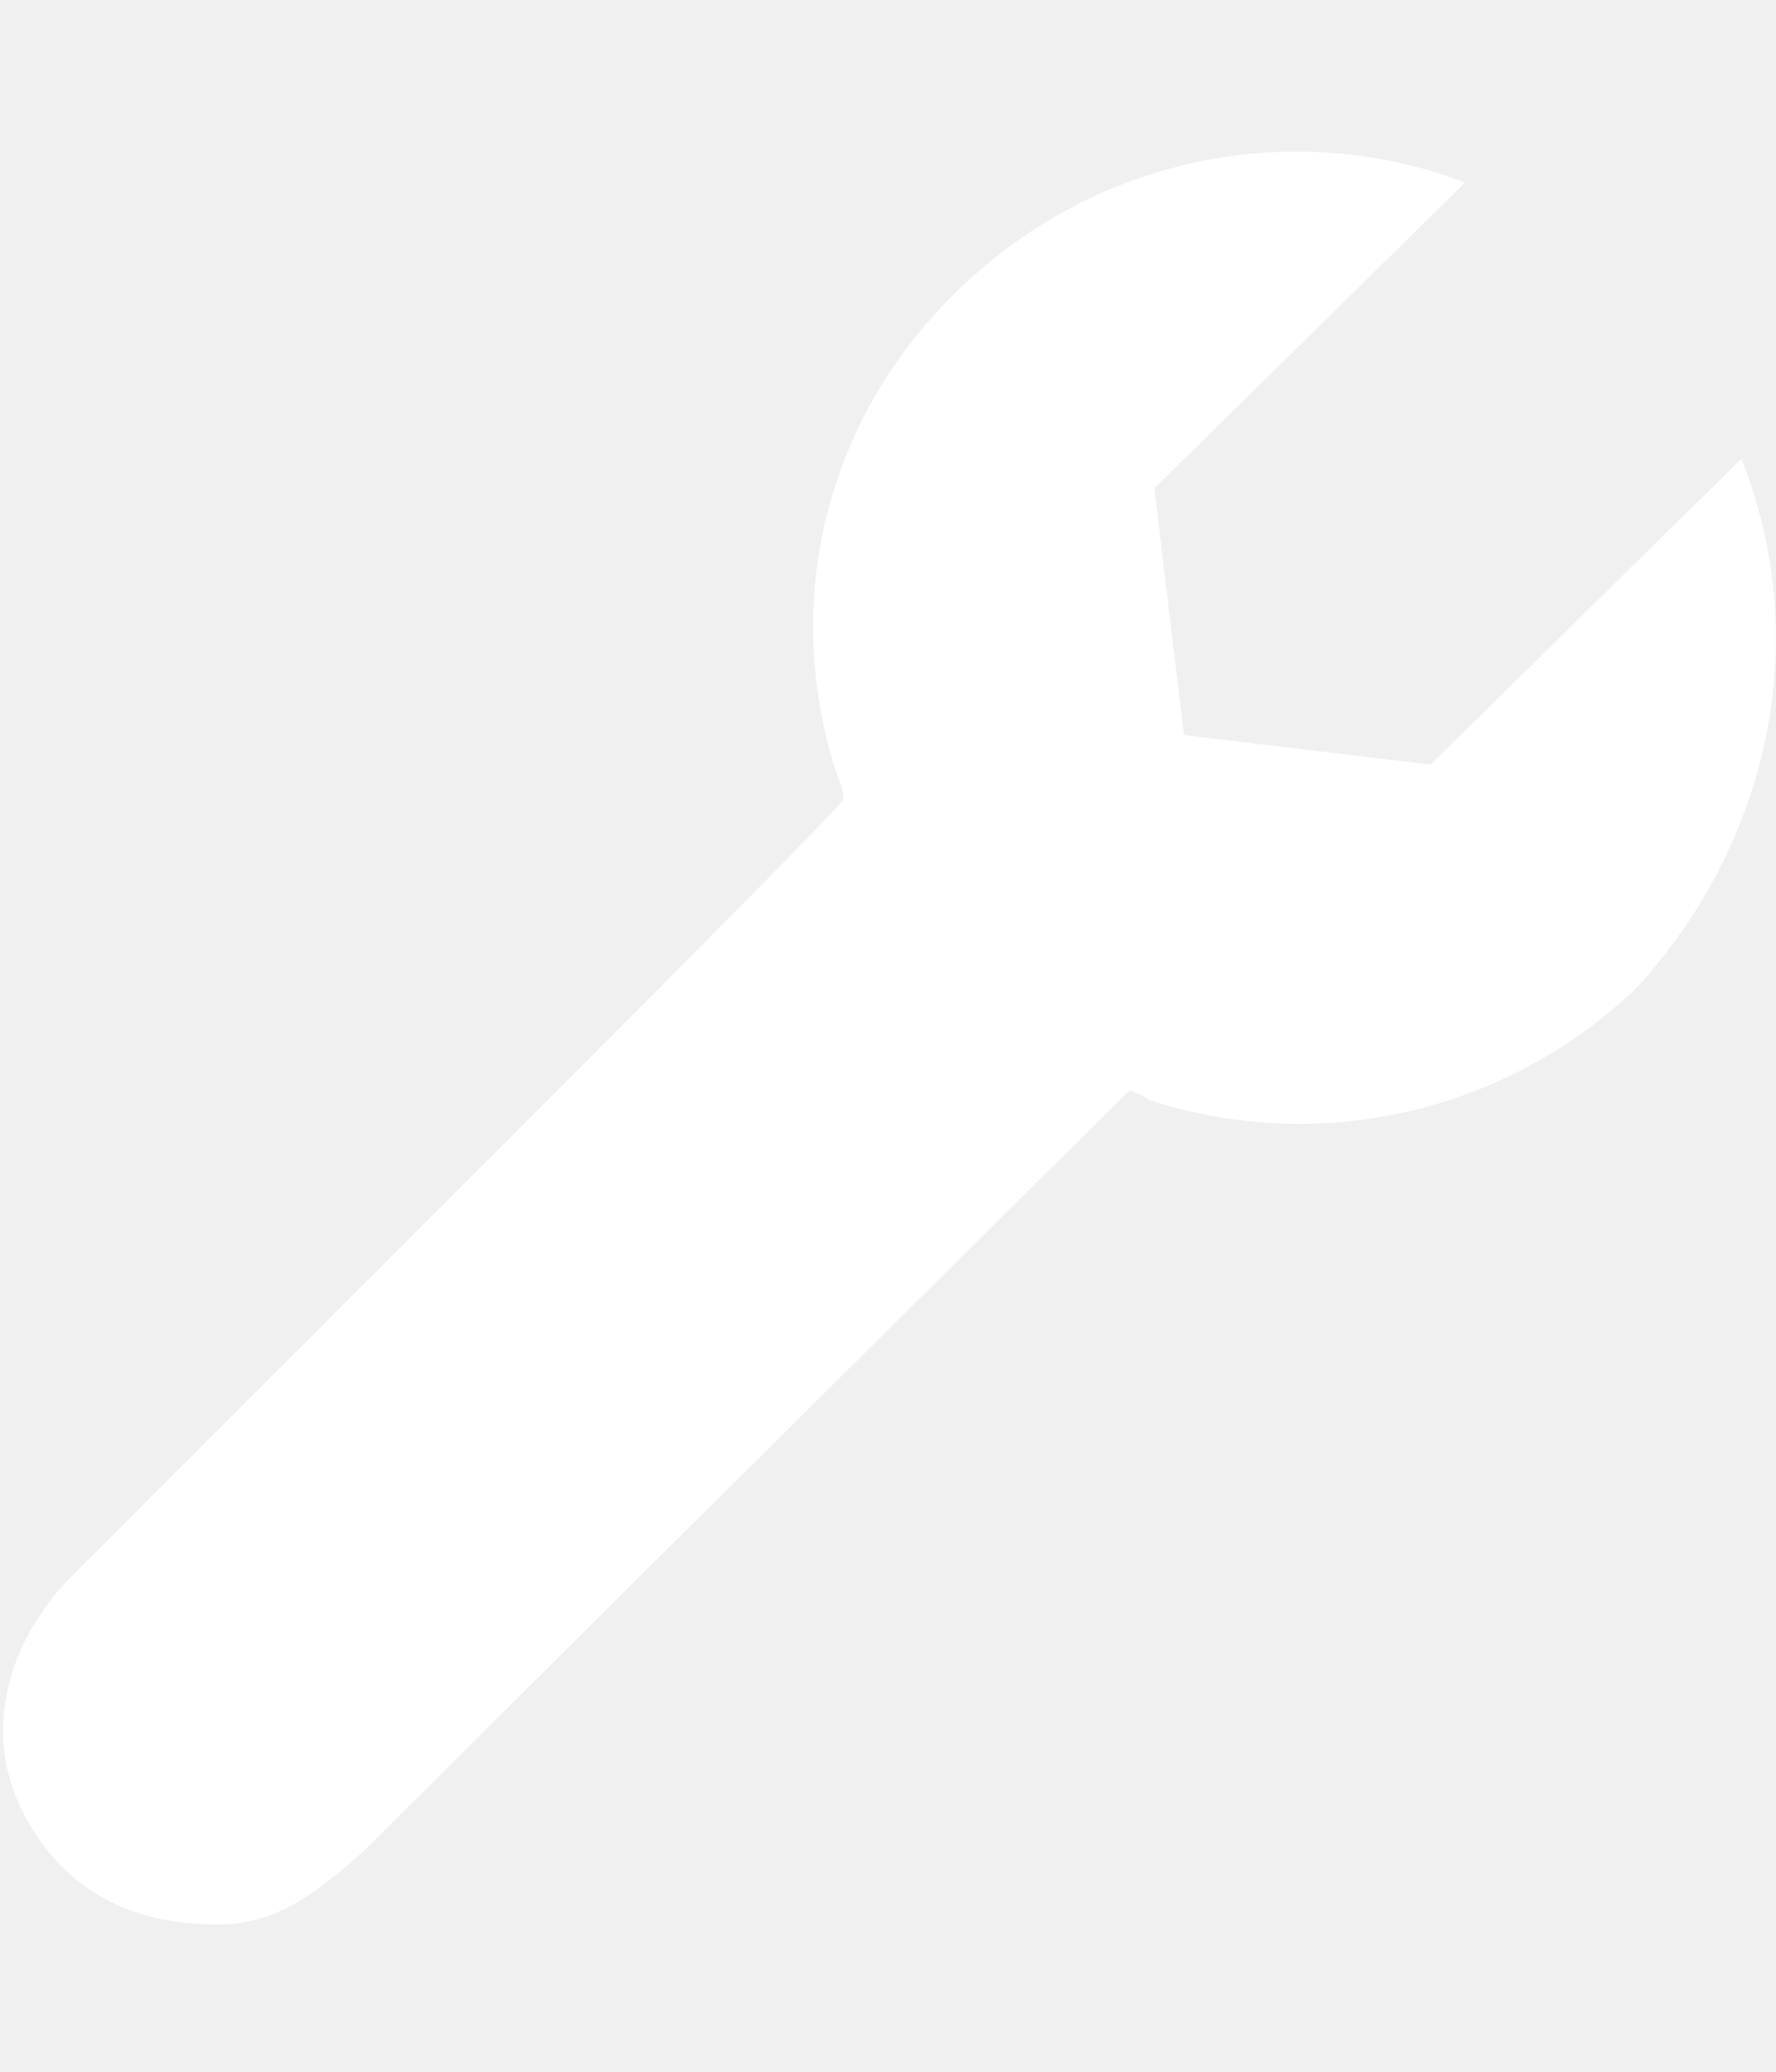
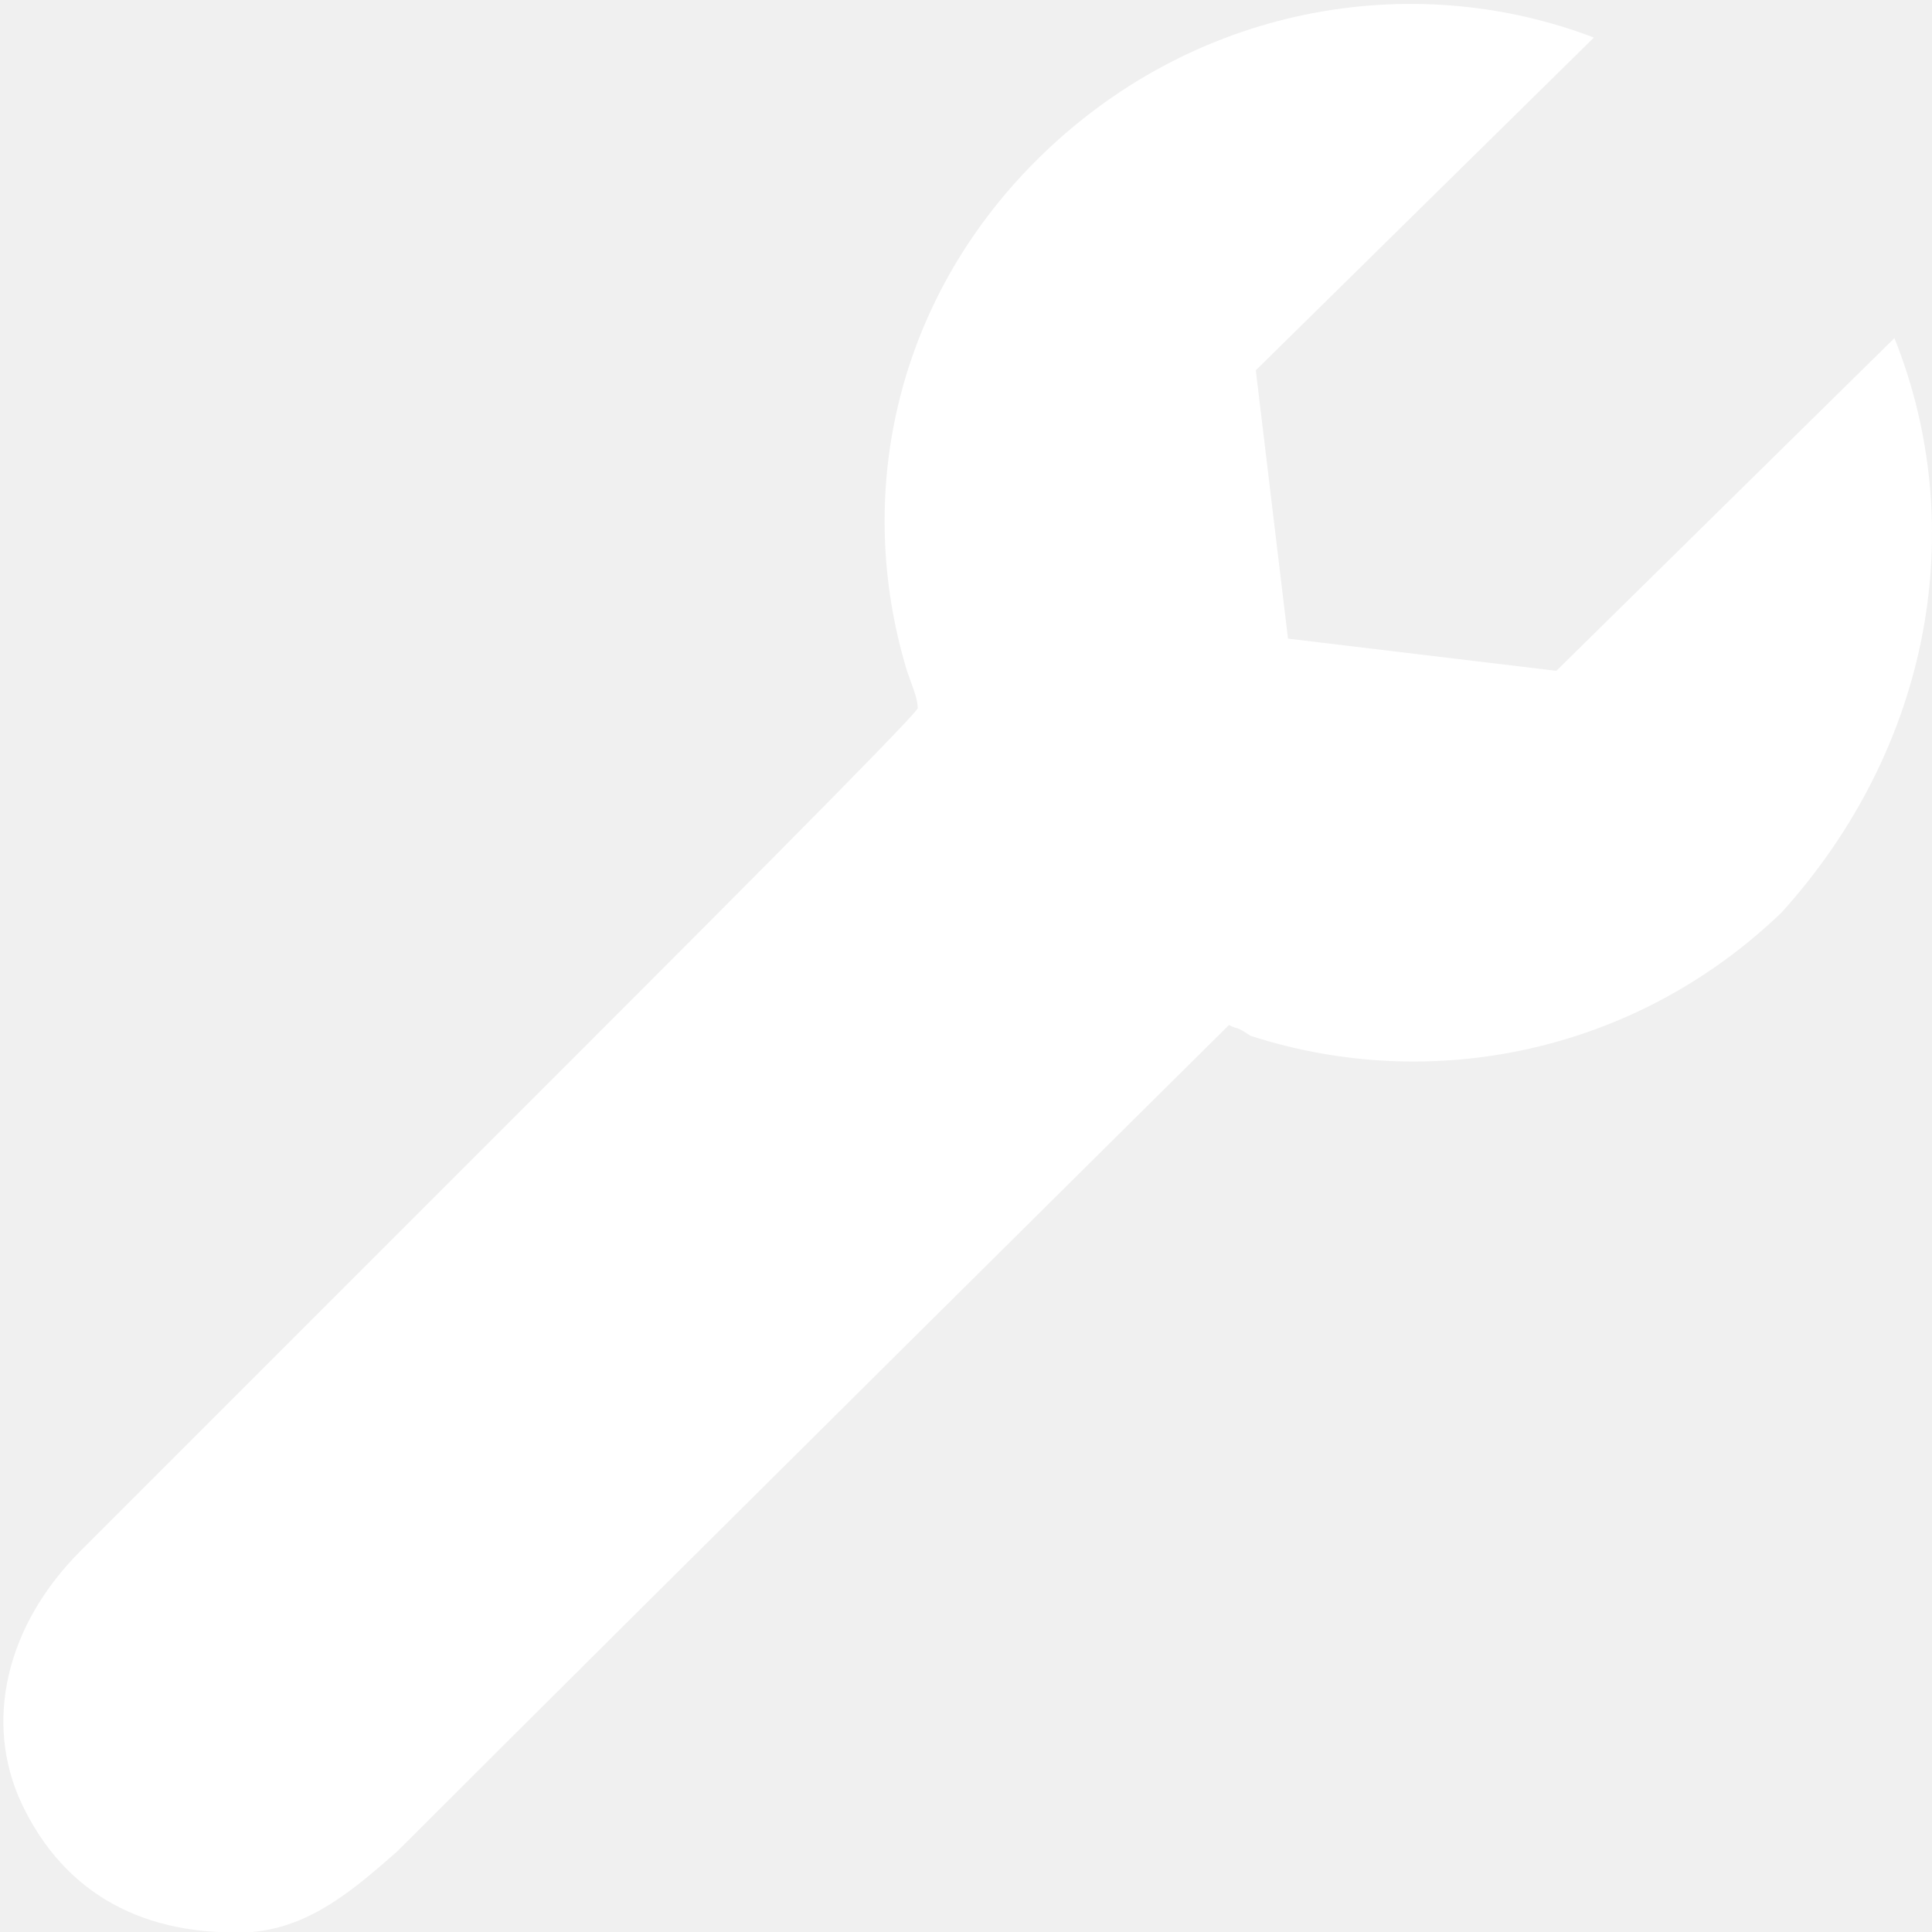
- <svg xmlns="http://www.w3.org/2000/svg" version="1.1" id="Layer_1" x="0px" y="0px" viewBox="0 0 36 42" style="enable-background:new 0 0 36 42;" xml:space="preserve">
+ <svg xmlns="http://www.w3.org/2000/svg" version="1.1" id="Layer_1" x="0px" y="0px" viewBox="0 0 36 36" style="enable-background:new 0 0 36 36;" xml:space="preserve">
  <style type="text/css">
	.st0{fill-rule:evenodd;clip-rule:evenodd;fill:#FFFFFF;}
</style>
-   <path class="st0" d="M35.3,9.3l-6.3,6.2l-5-0.6l-0.6-5l6.3-6.2C26.3,2.4,22.2,3.1,19.3,6c-2.6,2.6-3.4,6.2-2.4,9.5  c0.1,0.3,0.2,0.5,0.2,0.7c-0.1,0.2-4.6,4.7-6.7,6.8c-3,3-5.9,5.9-8.9,8.9c-1.4,1.4-1.8,3.2-1.1,4.7c0.8,1.7,2.3,2.5,4.3,2.4  c1.1-0.1,1.9-0.8,2.7-1.5c4.9-4.9,15.5-15.4,15.5-15.4c0.2,0.1,0.1,0,0.4,0.2c3.4,1.1,7.2,0.3,9.9-2.3C36,16.9,36.7,12.8,35.3,9.3z" />
+   <path class="st0" d="M35.3,6.3L29,12.5l-5-0.6l-0.6-5l6.3-6.2C26.3-0.6,22.2,0.1,19.3,3c-2.6,2.6-3.4,6.2-2.4,9.5  c0.1,0.3,0.2,0.5,0.2,0.7c-0.1,0.2-4.6,4.7-6.7,6.8c-3,3-5.9,5.9-8.9,8.9c-1.4,1.4-1.8,3.2-1.1,4.7c0.8,1.7,2.3,2.5,4.3,2.4  c1.1-0.1,1.9-0.8,2.7-1.5c4.9-4.9,15.5-15.4,15.5-15.4c0.2,0.1,0.1,0,0.4,0.2c3.4,1.1,7.2,0.3,9.9-2.3C36,13.9,36.7,9.8,35.3,6.3z" />
</svg>
